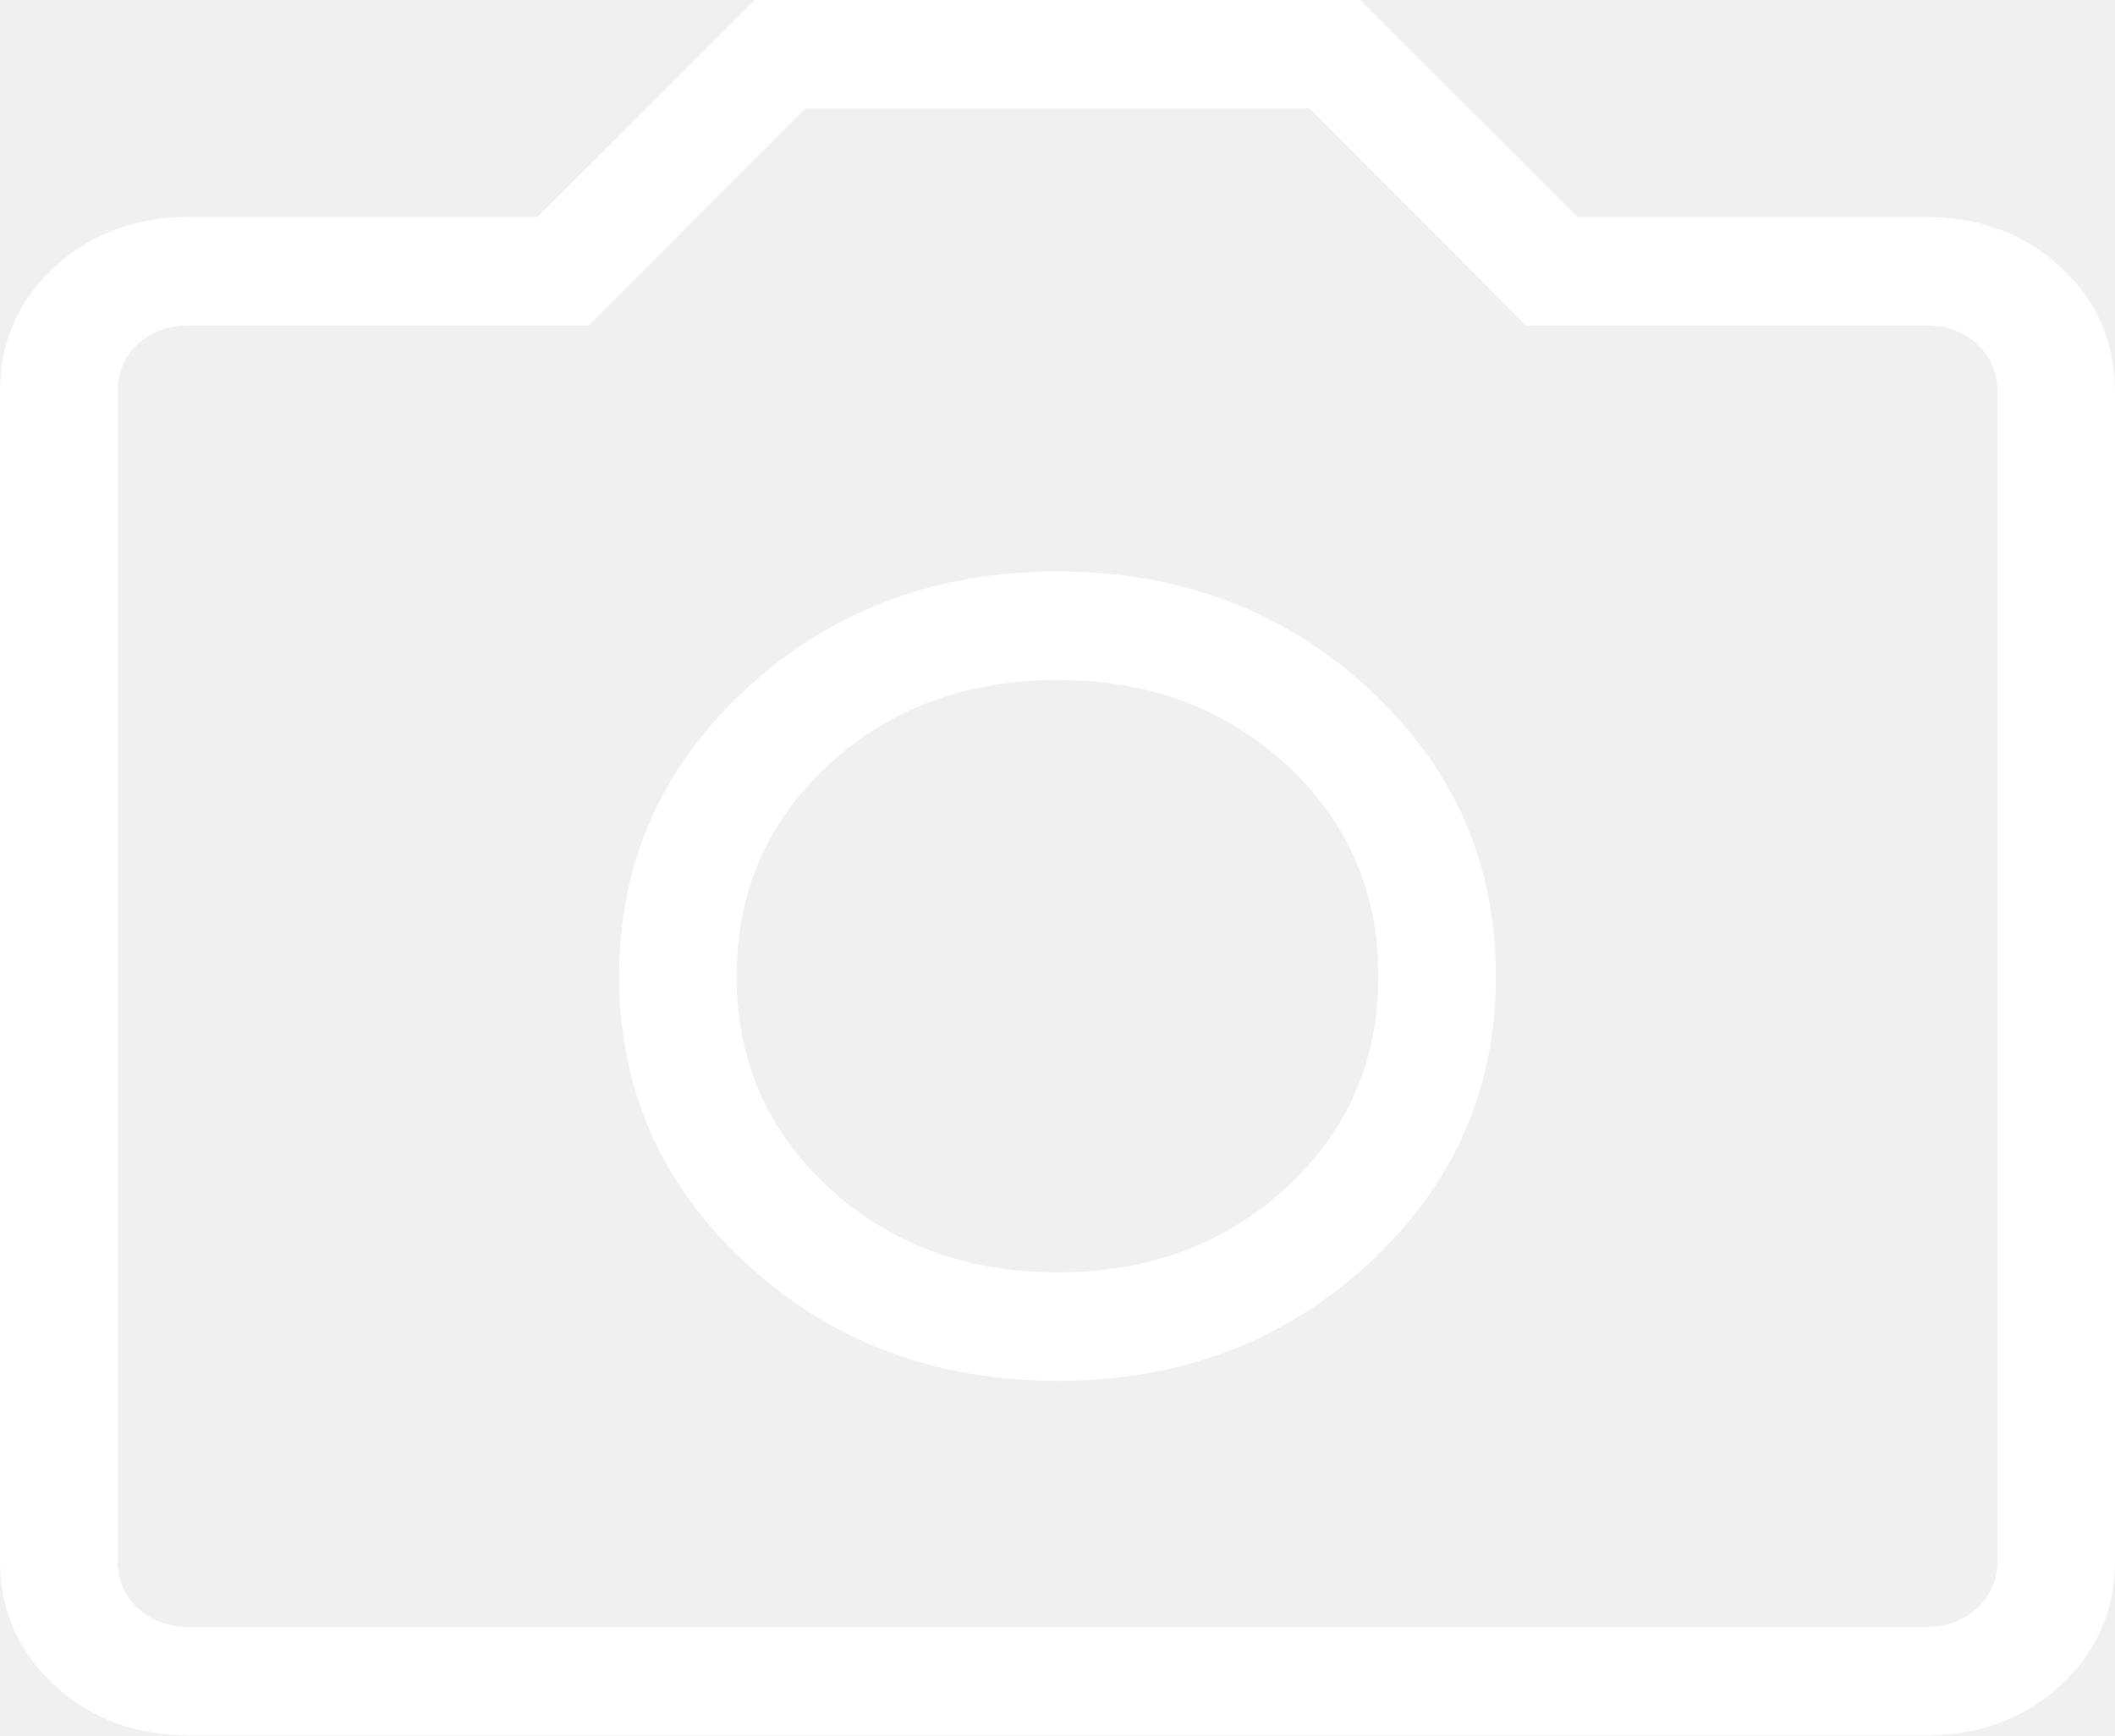
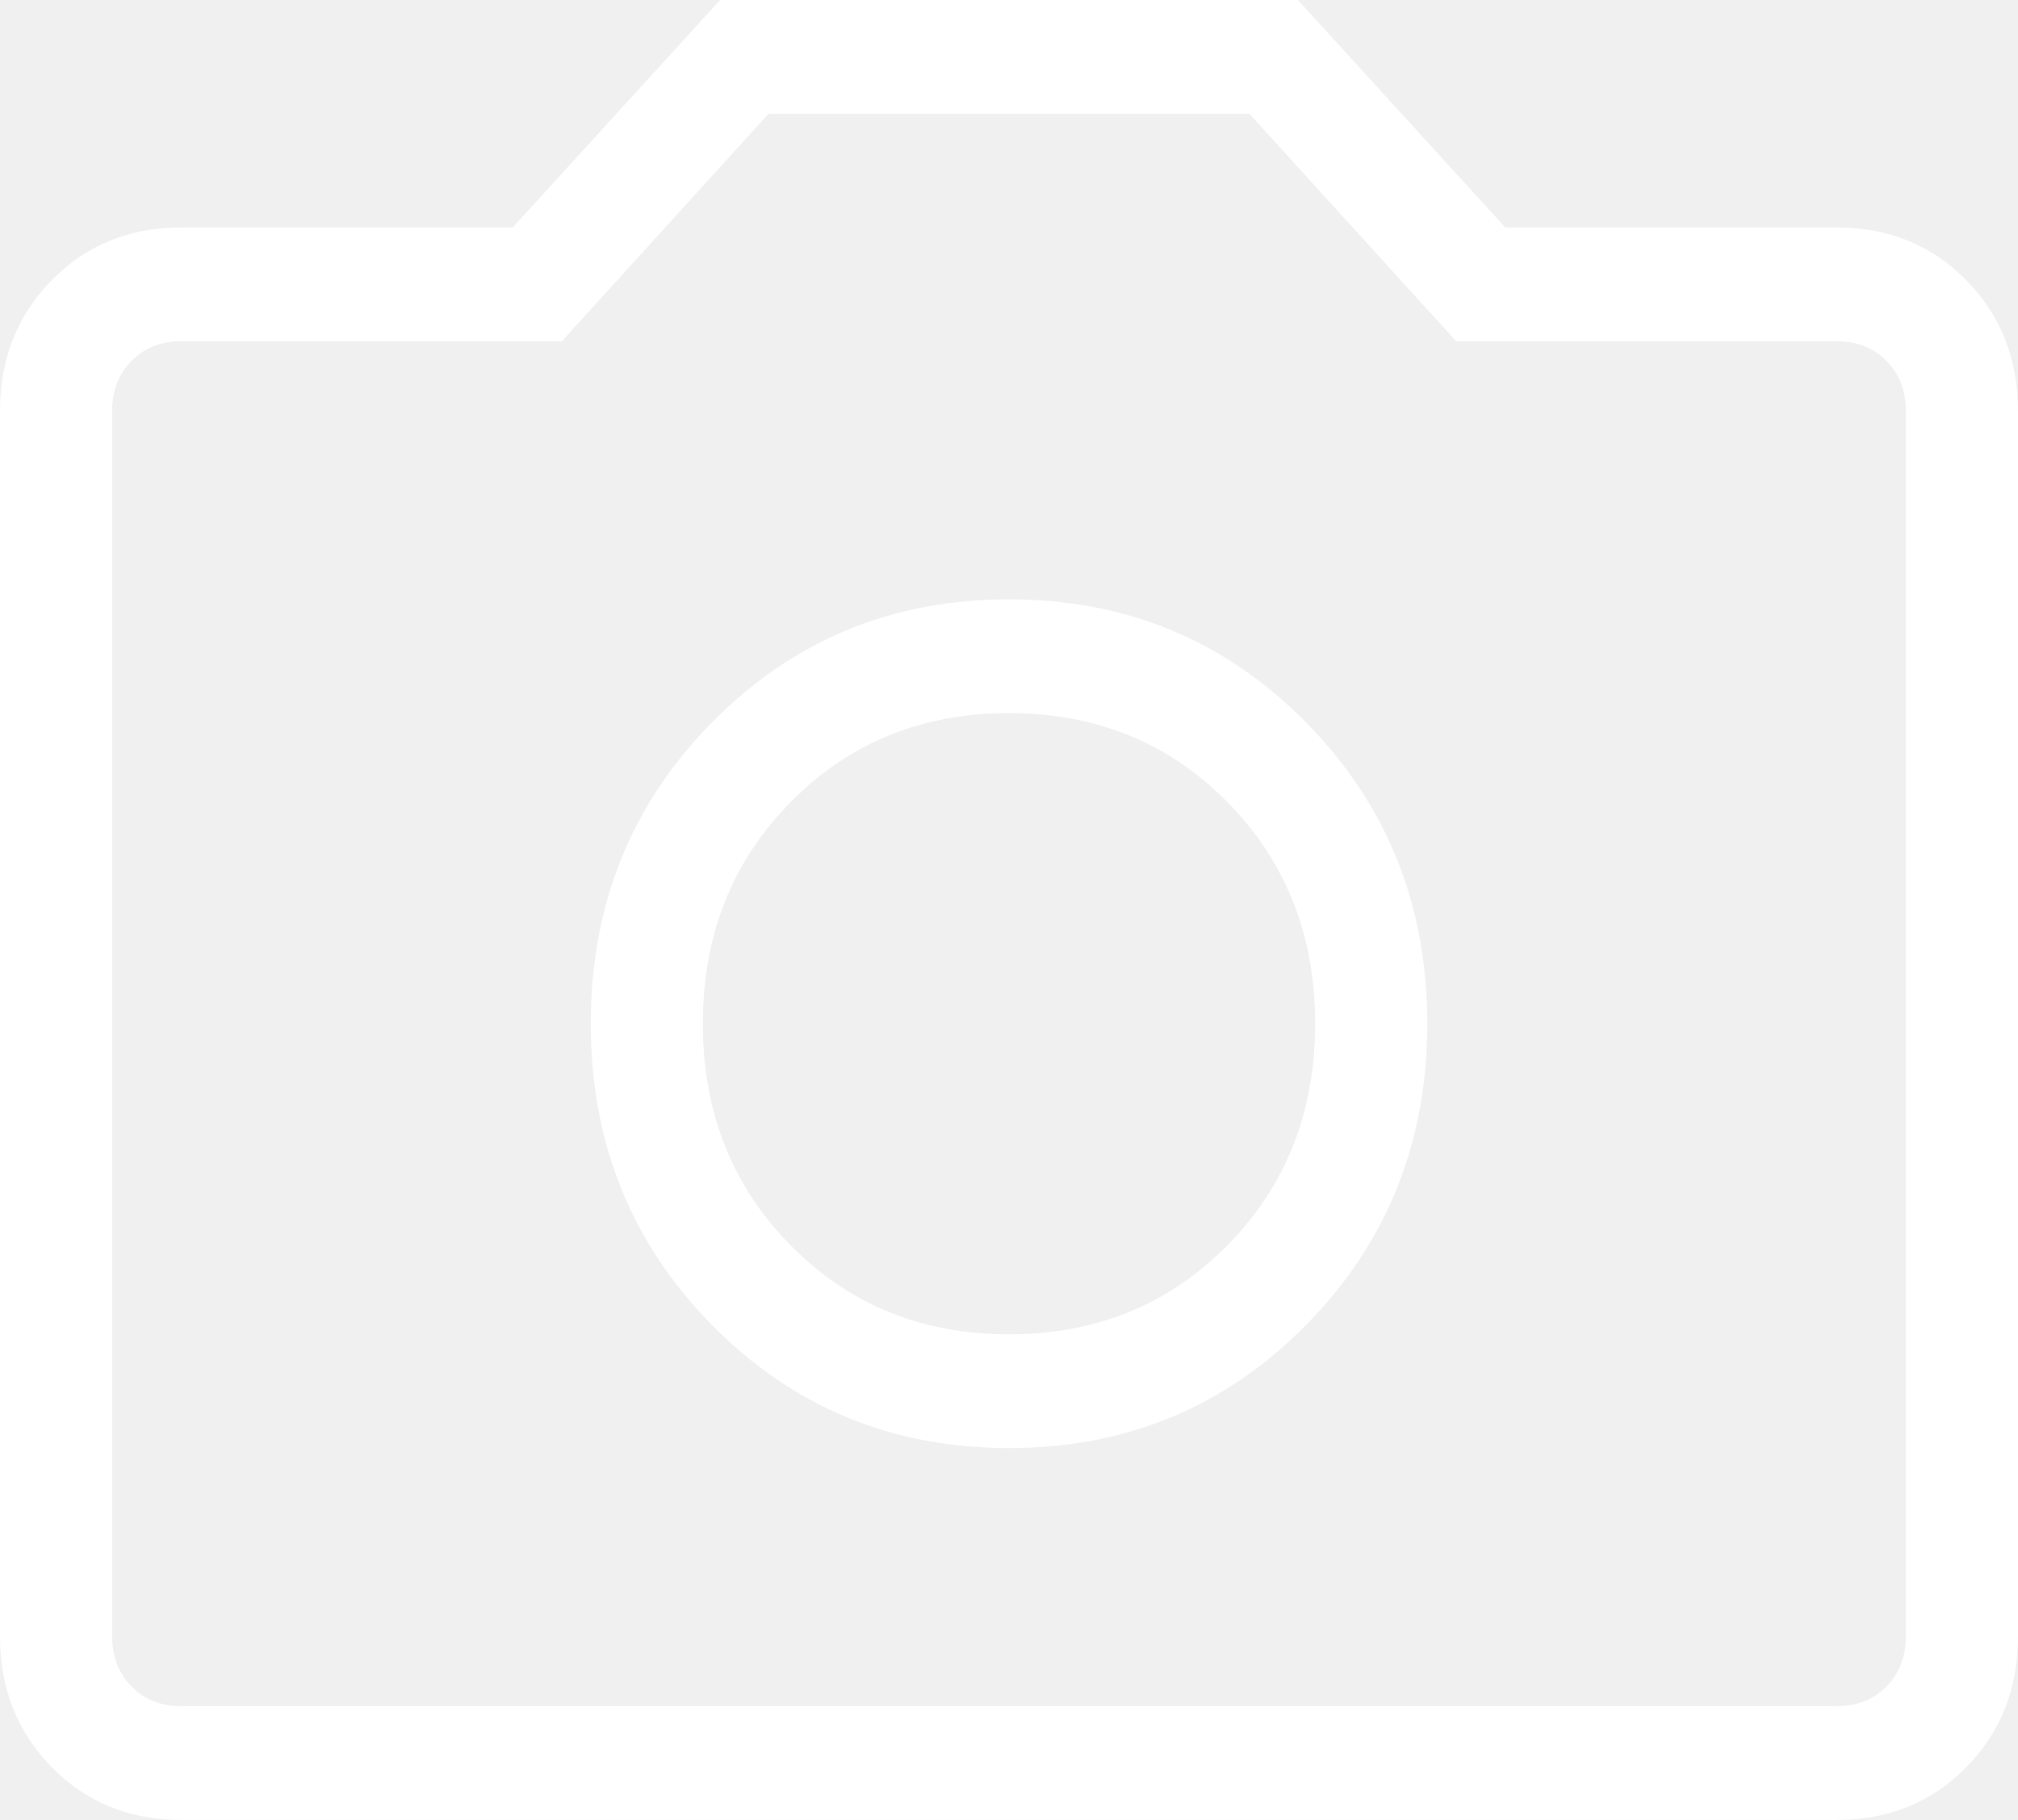
- <svg xmlns="http://www.w3.org/2000/svg" width="39" height="32" viewBox="0 0 39 32" fill="none">
-   <path d="M19.5 25.462C21.764 25.462 23.677 24.74 25.24 23.298C26.802 21.856 27.583 20.09 27.583 18C27.583 15.91 26.802 14.144 25.24 12.702C23.677 11.26 21.764 10.538 19.5 10.538C17.236 10.538 15.323 11.26 13.76 12.702C12.198 14.144 11.417 15.91 11.417 18C11.417 20.09 12.198 21.856 13.76 23.298C15.323 24.74 17.236 25.462 19.5 25.462ZM19.5 23.462C17.817 23.462 16.41 22.94 15.279 21.896C14.149 20.853 13.583 19.554 13.583 18C13.583 16.446 14.149 15.148 15.279 14.104C16.41 13.06 17.817 12.538 19.5 12.538C21.183 12.538 22.59 13.06 23.721 14.104C24.851 15.148 25.417 16.446 25.417 18C25.417 19.554 24.851 20.853 23.721 21.896C22.59 22.94 21.183 23.462 19.5 23.462ZM3.5 32C2.503 32 1.67 31.692 1.002 31.075C0.334 30.458 0 29.69 0 28.769V7.231C0 6.31 0.334 5.542 1.002 4.925C1.67 4.308 2.503 4 3.5 4H9.908L13.917 0H25.083L29.092 4H35.5C36.497 4 37.33 4.308 37.998 4.925C38.666 5.542 39 6.31 39 7.231V28.769C39 29.69 38.666 30.458 37.998 31.075C37.33 31.692 36.497 32 35.5 32H3.5ZM3.5 30H35.5C35.889 30 36.208 29.885 36.458 29.654C36.708 29.423 36.833 29.128 36.833 28.769V7.231C36.833 6.872 36.708 6.577 36.458 6.346C36.208 6.115 35.889 6 35.5 6H28.142L24.146 2H14.854L10.858 6H3.5C3.111 6 2.792 6.115 2.542 6.346C2.292 6.577 2.167 6.872 2.167 7.231V28.769C2.167 29.128 2.292 29.423 2.542 29.654C2.792 29.885 3.111 30 3.5 30Z" fill="white" />
+ <svg xmlns="http://www.w3.org/2000/svg" width="51" height="46" viewBox="0 0 51 46" fill="none">
+   <path d="M25.5 36.601C28.46 36.601 30.962 35.564 33.006 33.491C35.049 31.418 36.071 28.879 36.071 25.875C36.071 22.871 35.049 20.332 33.006 18.259C30.962 16.186 28.46 15.149 25.5 15.149C22.54 15.149 20.038 16.186 17.994 18.259C15.951 20.332 14.93 22.871 14.93 25.875C14.93 28.879 15.951 31.418 17.994 33.491C20.038 35.564 22.54 36.601 25.5 36.601ZM25.5 33.726C23.299 33.726 21.459 32.976 19.98 31.476C18.502 29.976 17.763 28.109 17.763 25.875C17.763 23.641 18.502 21.774 19.98 20.274C21.459 18.774 23.299 18.024 25.5 18.024C27.701 18.024 29.541 18.774 31.02 20.274C32.498 21.774 33.237 23.641 33.237 25.875C33.237 28.109 32.498 29.976 31.02 31.476C29.541 32.976 27.701 33.726 25.5 33.726ZM4.577 46C3.273 46 2.184 45.557 1.31 44.67C0.437 43.784 0 42.679 0 41.356V10.394C0 9.071 0.437 7.966 1.31 7.08C2.184 6.193 3.273 5.75 4.577 5.75H12.957L18.199 0H32.801L38.043 5.75H46.423C47.727 5.75 48.816 6.193 49.69 7.08C50.563 7.966 51 9.071 51 10.394V41.356C51 42.679 50.563 43.784 49.69 44.67C48.816 45.557 47.727 46 46.423 46H4.577ZM4.577 43.125H46.423C46.932 43.125 47.349 42.959 47.676 42.627C48.003 42.296 48.167 41.872 48.167 41.356V10.394C48.167 9.878 48.003 9.454 47.676 9.123C47.349 8.791 46.932 8.625 46.423 8.625H36.801L31.575 2.875H19.425L14.199 8.625H4.577C4.068 8.625 3.651 8.791 3.324 9.123C2.997 9.454 2.833 9.878 2.833 10.394V41.356C2.833 41.872 2.997 42.296 3.324 42.627C3.651 42.959 4.068 43.125 4.577 43.125Z" fill="white" />
</svg>
